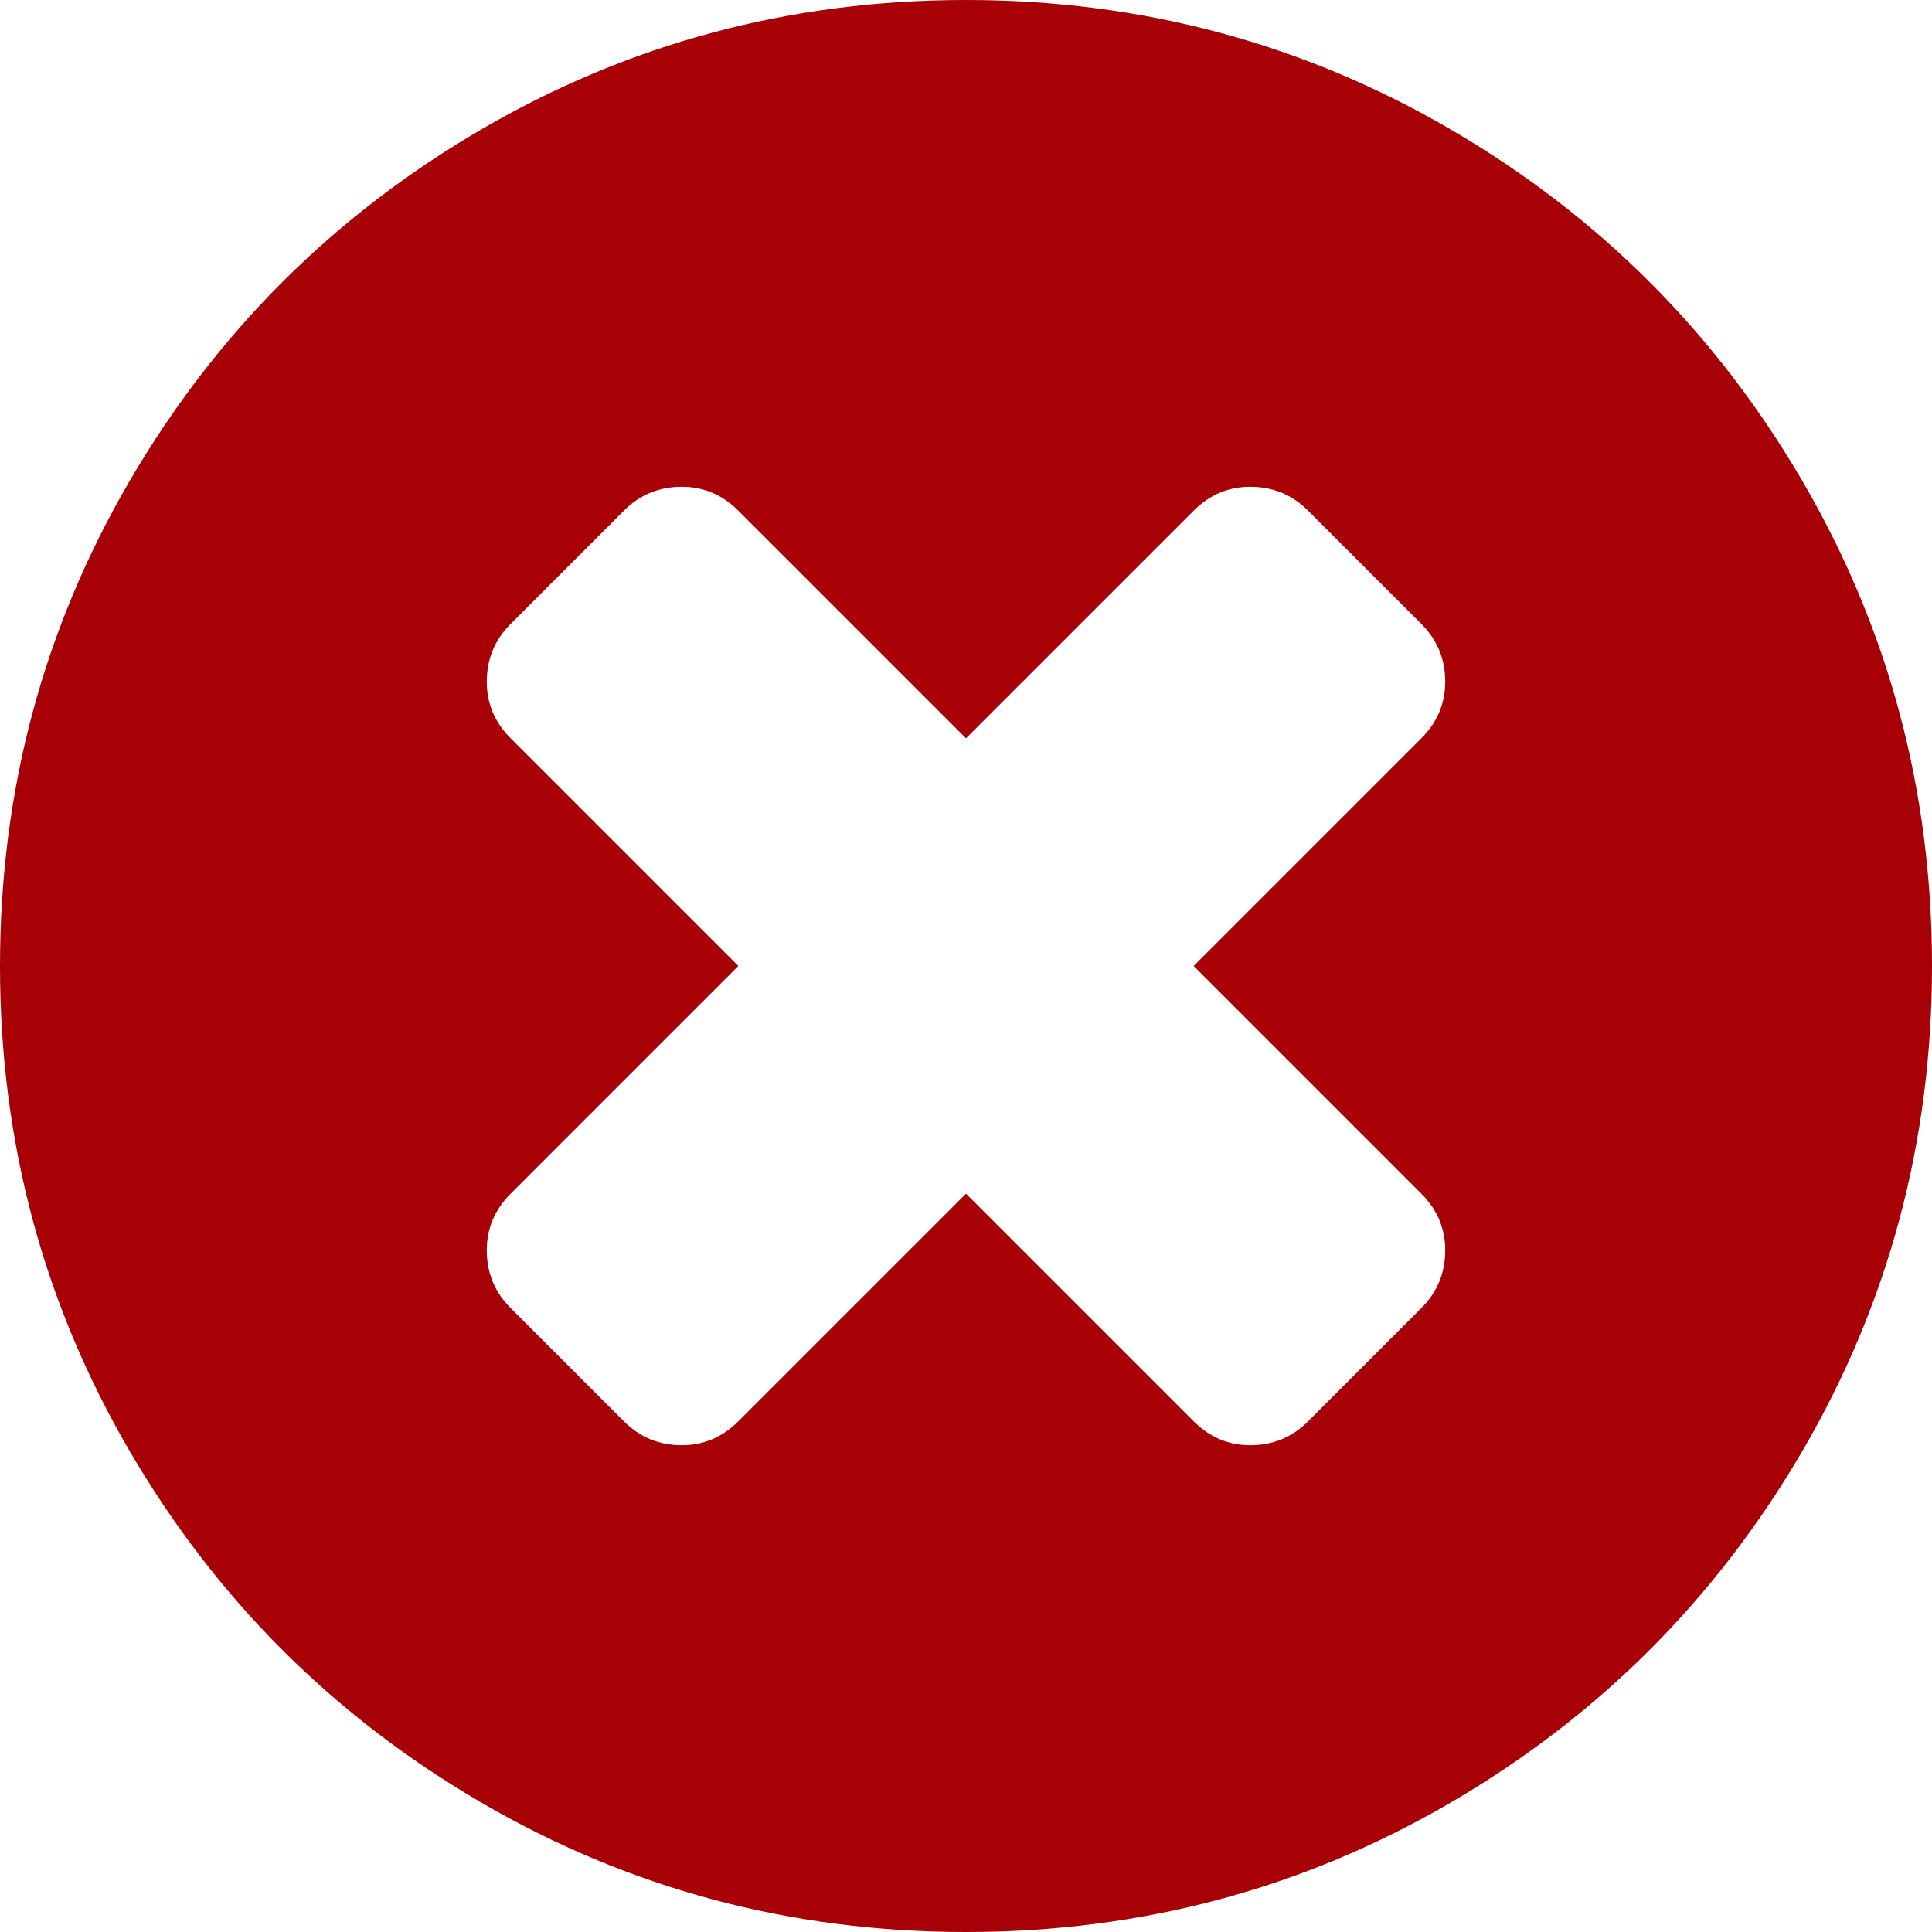
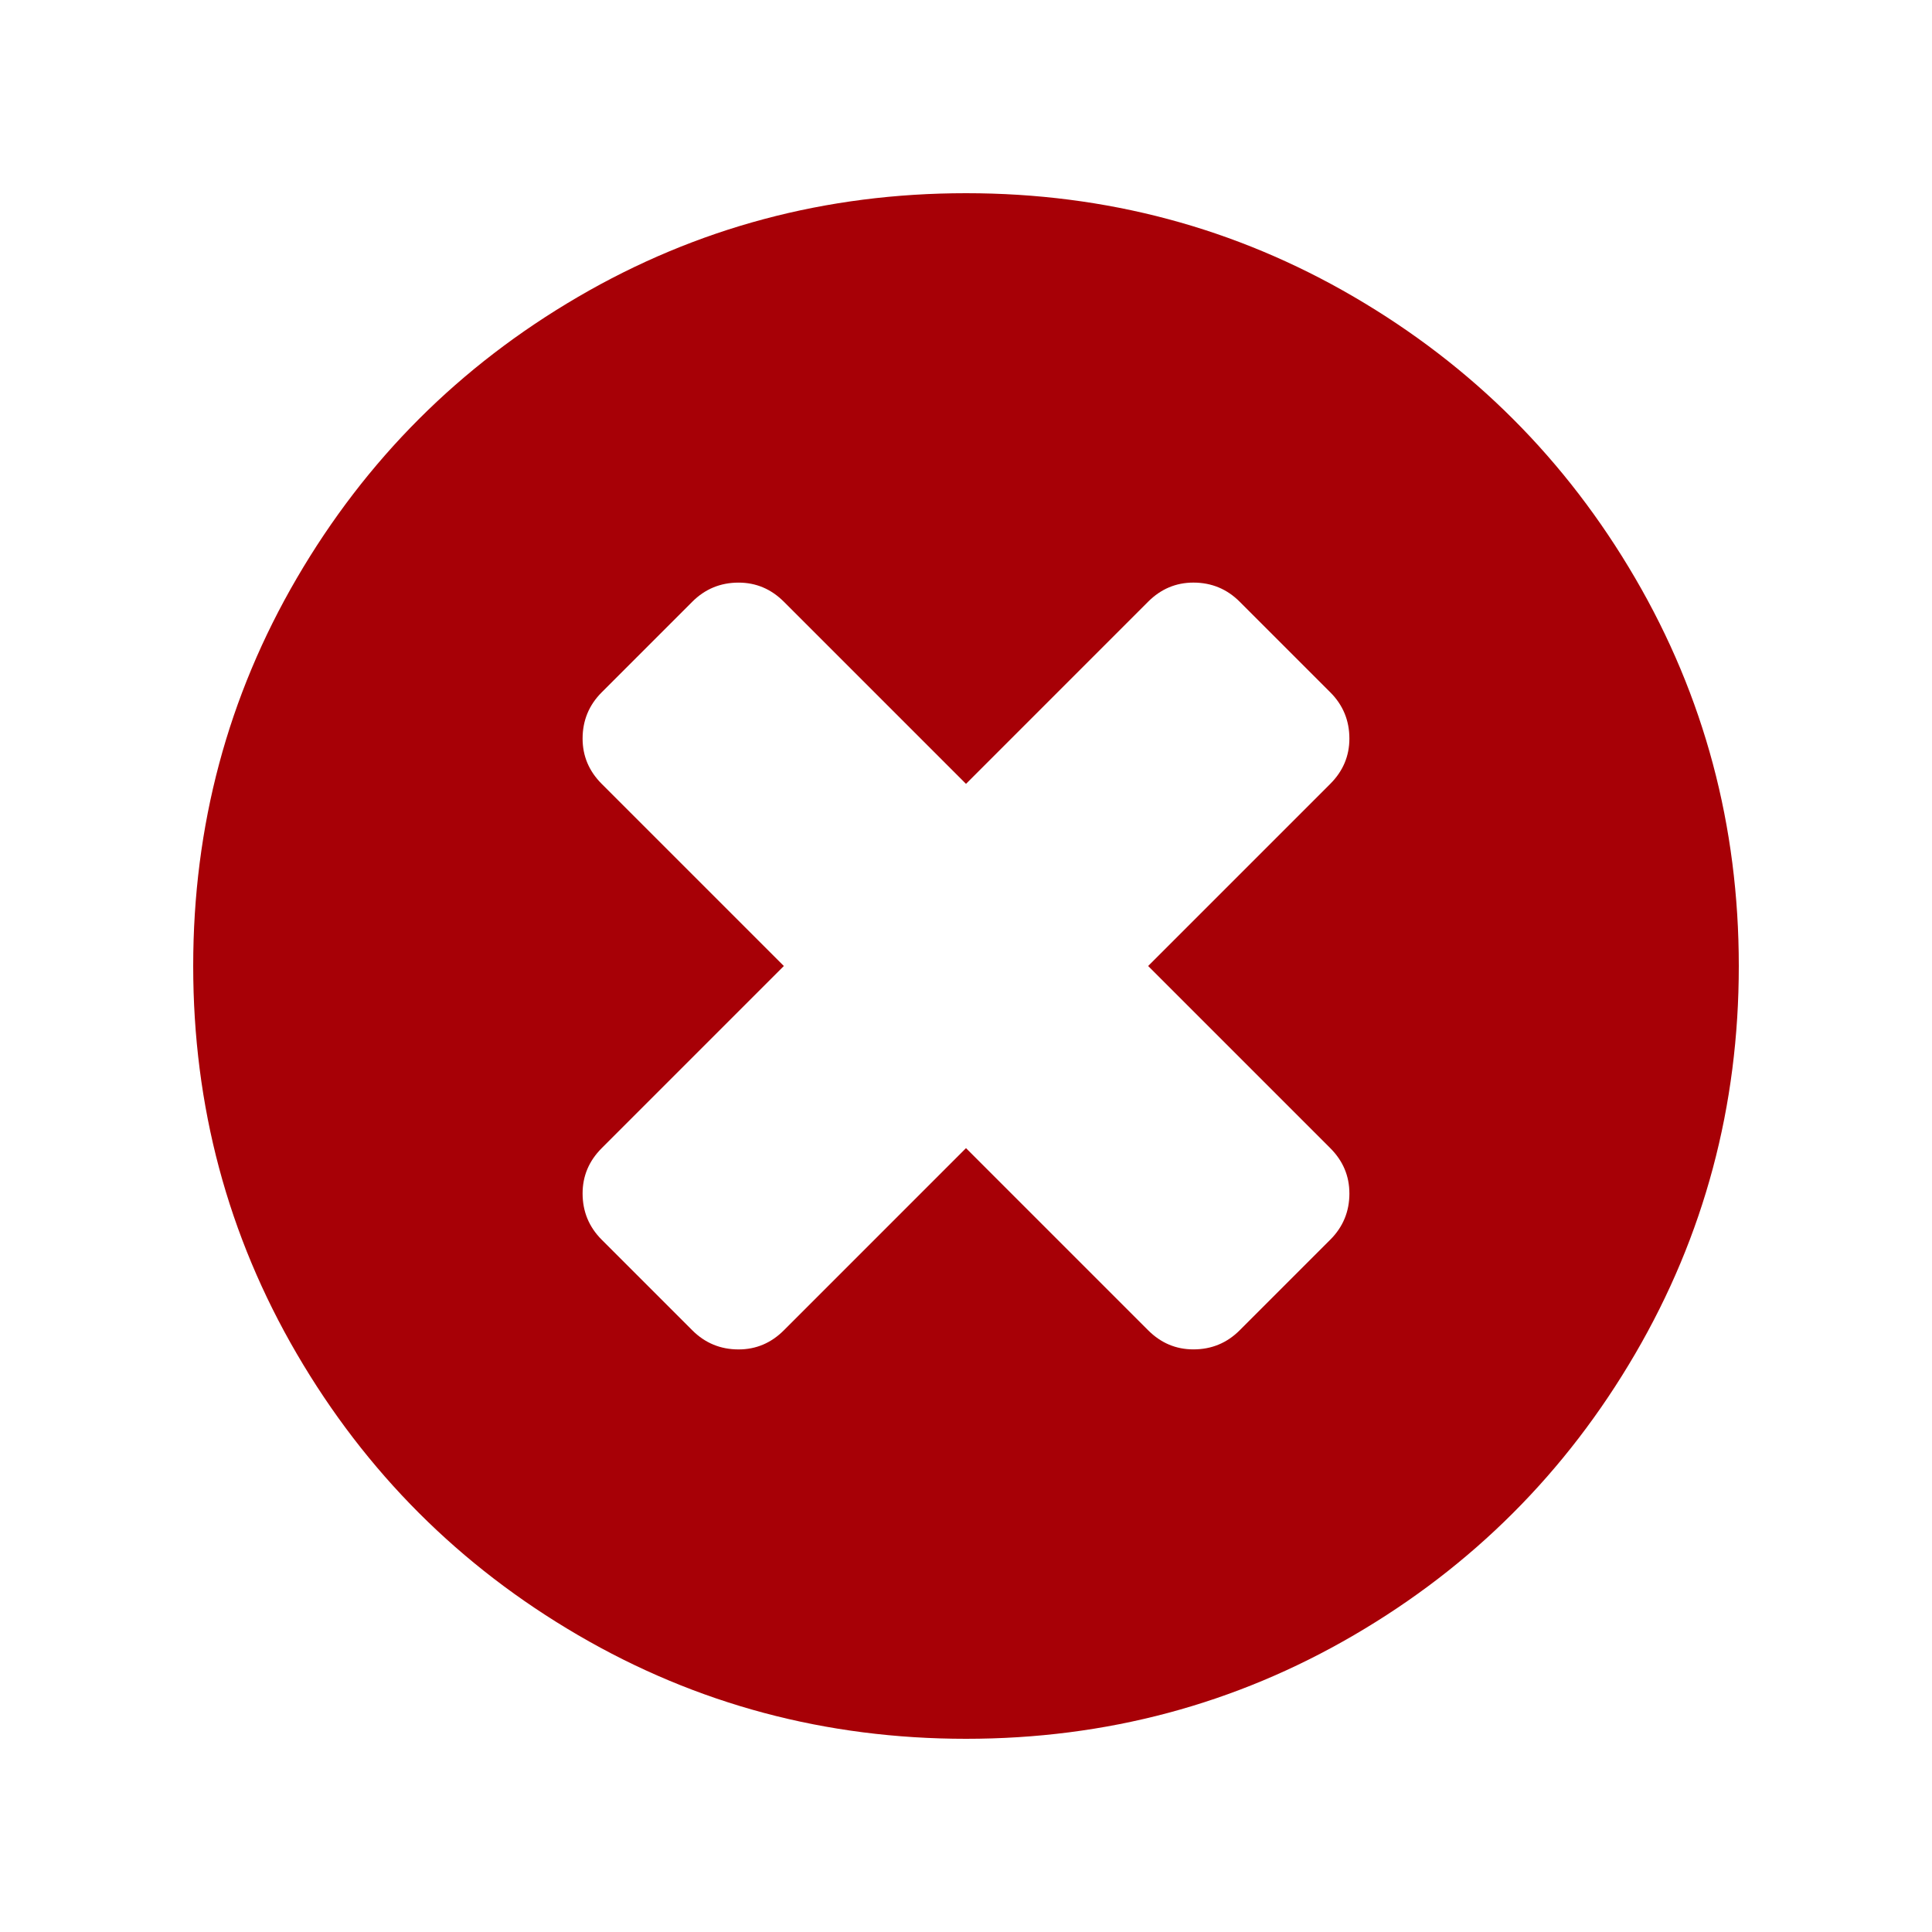
<svg xmlns="http://www.w3.org/2000/svg" version="1.0" width="100" height="100" id="svg2">
  <defs id="defs4" />
-   <path d="m 74.805,64.714 q 0,-1.693 -1.237,-2.93 L 61.784,50 73.568,38.216 q 1.237,-1.237 1.237,-2.93 0,-1.758 -1.237,-2.995 l -5.859,-5.859 q -1.237,-1.237 -2.995,-1.237 -1.693,0 -2.93,1.237 L 50,38.216 38.216,26.432 q -1.237,-1.237 -2.93,-1.237 -1.758,0 -2.995,1.237 l -5.859,5.859 q -1.237,1.237 -1.237,2.995 0,1.693 1.237,2.93 L 38.216,50 26.432,61.784 q -1.237,1.237 -1.237,2.93 0,1.758 1.237,2.995 l 5.859,5.859 q 1.237,1.237 2.995,1.237 1.693,0 2.93,-1.237 L 50,61.784 61.784,73.568 q 1.237,1.237 2.93,1.237 1.758,0 2.995,-1.237 L 73.568,67.708 Q 74.805,66.471 74.805,64.714 Z M 100,50 q 0,13.607 -6.706,25.098 -6.706,11.491 -18.197,18.197 Q 63.607,100 50,100 36.393,100 24.902,93.294 13.411,86.589 6.706,75.098 1.5e-7,63.607 1.5e-7,50 1.5e-7,36.393 6.706,24.902 13.411,13.411 24.902,6.706 36.393,0 50,0 63.607,0 75.098,6.706 86.589,13.411 93.294,24.902 100,36.393 100,50 Z" id="path14" style="fill:#a70006;fill-opacity:1;stroke-width:1.56" />
+   <path d="m 69.844,61.771 q 0,-1.354 -0.99,-2.344 l -9.427,-9.427 9.427,-9.427 q 0.99,-0.99 0.99,-2.344 0,-1.406 -0.99,-2.396 l -4.688,-4.688 q -0.99,-0.99 -2.396,-0.99 -1.354,0 -2.344,0.99 L 50,40.573 40.573,31.146 q -0.99,-0.99 -2.344,-0.99 -1.406,0 -2.396,0.99 l -4.688,4.688 q -0.99,0.99 -0.99,2.396 0,1.354 0.99,2.344 l 9.427,9.427 -9.427,9.427 q -0.99,0.99 -0.99,2.344 0,1.406 0.99,2.396 l 4.688,4.688 q 0.99,0.99 2.396,0.99 1.354,0 2.344,-0.99 L 50,59.427 l 9.427,9.427 q 0.99,0.99 2.344,0.99 1.406,0 2.396,-0.99 l 4.688,-4.688 q 0.99,-0.99 0.99,-2.396 z M 90,50 Q 90,60.885 84.635,70.078 79.271,79.271 70.078,84.635 60.885,90 50,90 39.115,90 29.922,84.635 20.729,79.271 15.365,70.078 10,60.885 10,50 10,39.115 15.365,29.922 20.729,20.729 29.922,15.365 39.115,10 50,10 q 10.885,0 20.078,5.365 9.193,5.365 14.557,14.557 Q 90,39.115 90,50 Z" id="path14" style="fill:#a70006;fill-opacity:1;stroke-width:1.56" />
</svg>
